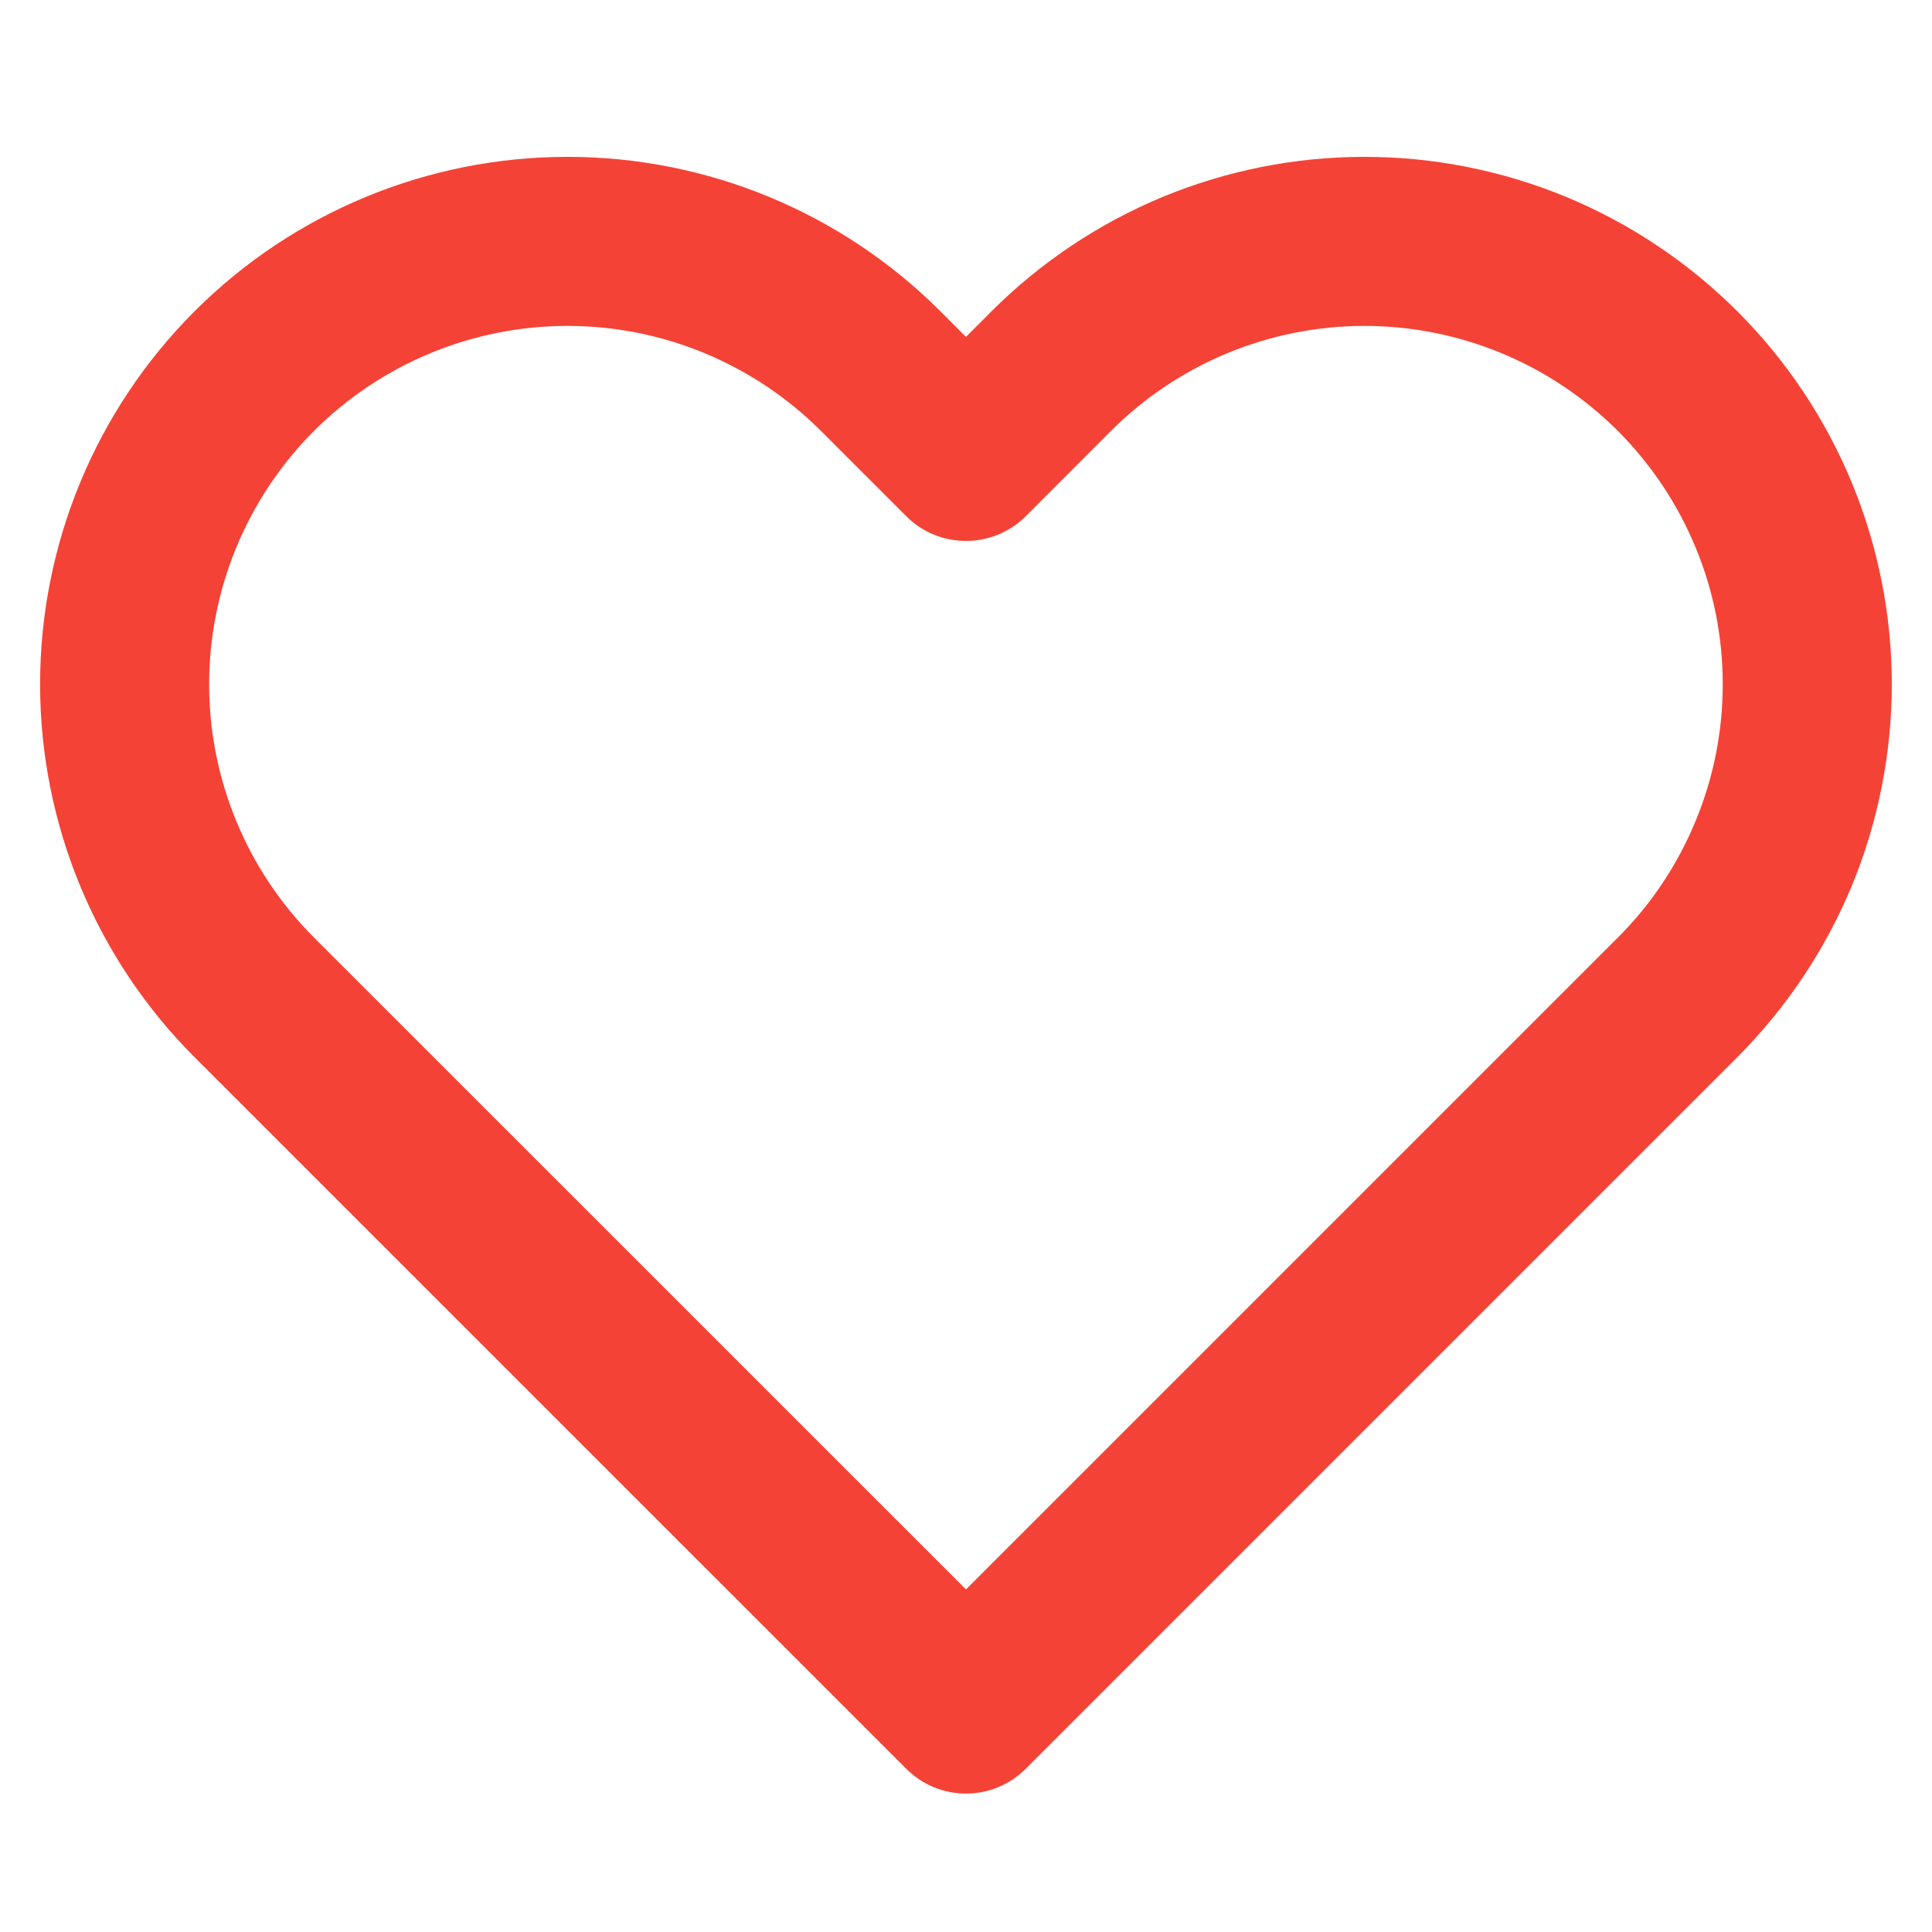
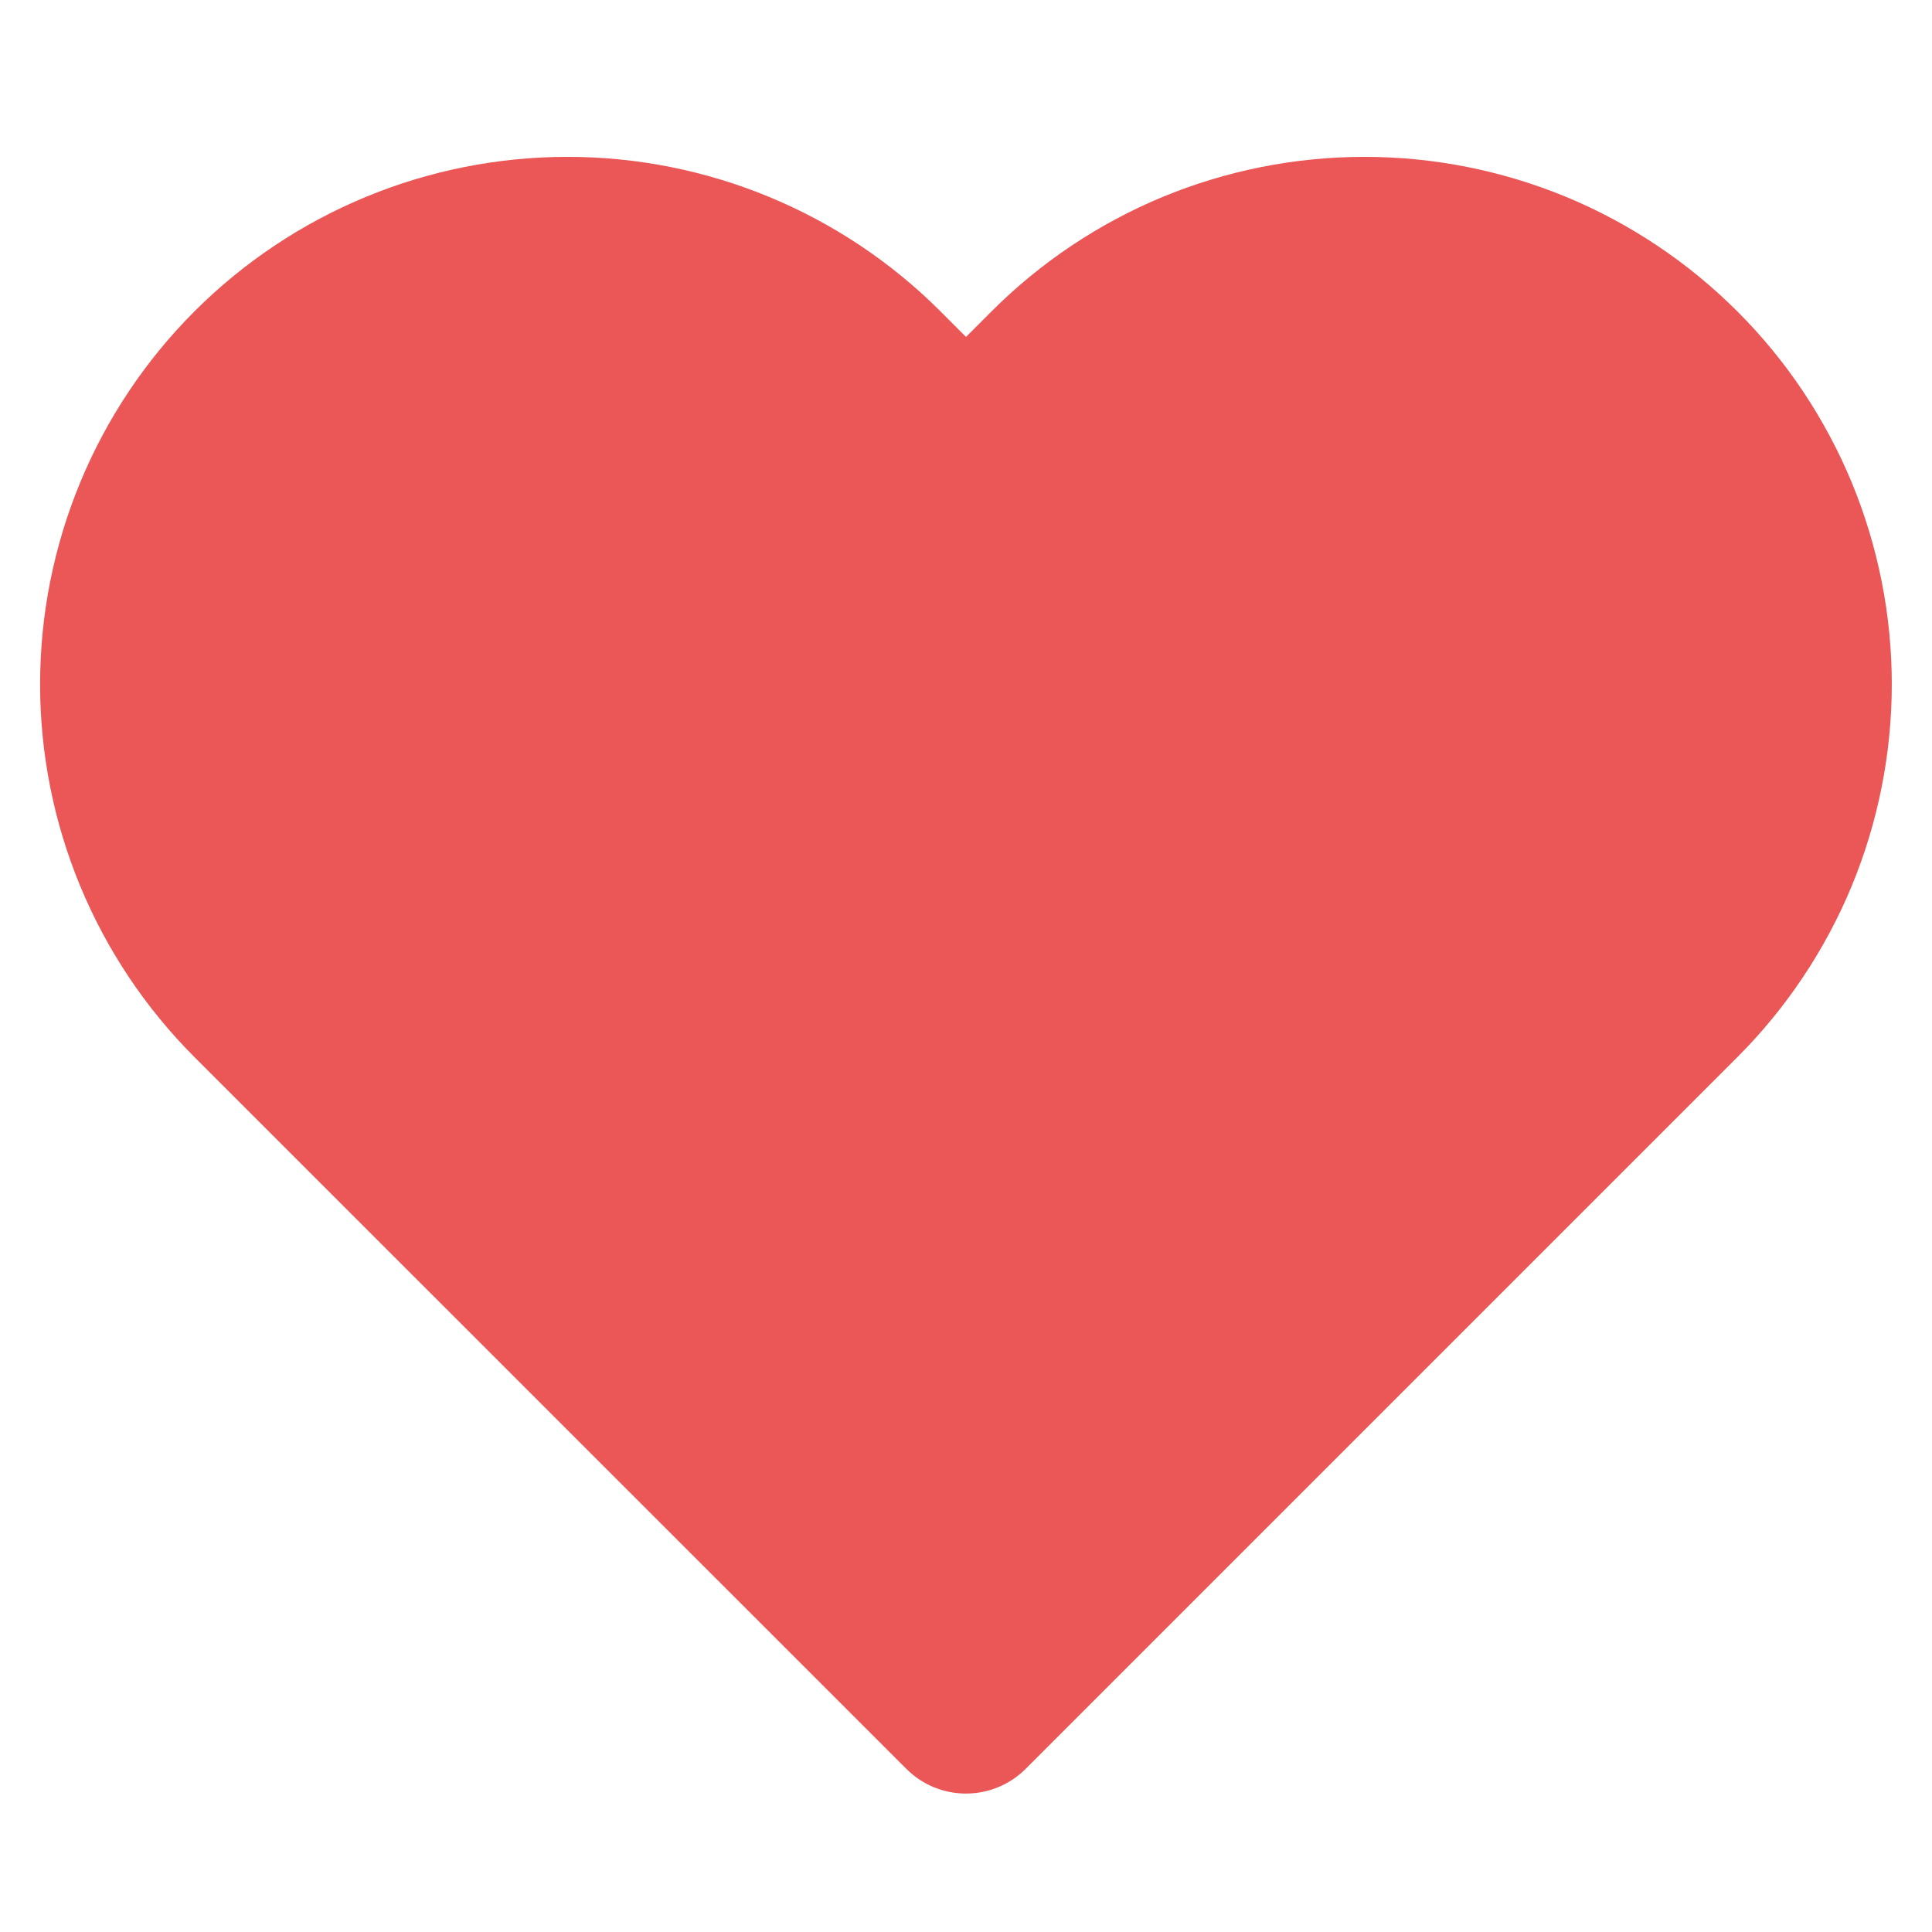
<svg xmlns="http://www.w3.org/2000/svg" width="16" height="16" viewBox="0 0 16 16" fill="none">
-   <path fill-rule="evenodd" clip-rule="evenodd" d="M9.628 1.631C10.158 1.412 10.726 1.299 11.3 1.299C11.873 1.299 12.441 1.412 12.971 1.631C13.501 1.851 13.982 2.173 14.388 2.578C14.794 2.984 15.115 3.465 15.335 3.995C15.554 4.525 15.667 5.093 15.667 5.667C15.667 6.24 15.554 6.808 15.335 7.338C15.115 7.868 14.793 8.349 14.388 8.755C14.388 8.755 14.388 8.755 14.388 8.755L8.495 14.648C8.221 14.922 7.778 14.922 7.505 14.648L1.611 8.755C0.792 7.936 0.332 6.825 0.332 5.667C0.332 4.508 0.792 3.397 1.611 2.578C2.43 1.759 3.541 1.299 4.7 1.299C5.858 1.299 6.969 1.759 7.788 2.578L8 2.79L8.211 2.578C8.211 2.579 8.211 2.578 8.211 2.578C8.617 2.173 9.098 1.851 9.628 1.631ZM13.398 3.568C13.122 3.293 12.795 3.074 12.435 2.925C12.075 2.776 11.689 2.699 11.3 2.699C10.91 2.699 10.524 2.776 10.164 2.925C9.804 3.074 9.477 3.293 9.201 3.568L8.495 4.275C8.221 4.548 7.778 4.548 7.505 4.275L6.798 3.568C6.241 3.012 5.487 2.699 4.7 2.699C3.913 2.699 3.158 3.012 2.601 3.568C2.045 4.125 1.732 4.88 1.732 5.667C1.732 6.454 2.045 7.209 2.601 7.765L8 13.163L13.398 7.765C13.674 7.49 13.892 7.162 14.041 6.802C14.191 6.442 14.267 6.056 14.267 5.667C14.267 5.277 14.191 4.891 14.041 4.531C13.892 4.171 13.673 3.844 13.398 3.568Z" fill="#f44336" />
+   <path fill-rule="evenodd" clip-rule="evenodd" d="M11.3 1.299C10.726 1.299 10.158 1.412 9.628 1.631C9.098 1.851 8.617 2.173 8.211 2.579L8 2.79L7.788 2.578C6.969 1.759 5.858 1.299 4.7 1.299C3.541 1.299 2.43 1.759 1.611 2.578C0.792 3.397 0.332 4.508 0.332 5.667C0.332 6.825 0.792 7.936 1.611 8.755L7.505 14.648C7.778 14.922 8.221 14.922 8.495 14.648L14.388 8.755C14.793 8.35 15.115 7.868 15.335 7.338C15.554 6.808 15.667 6.24 15.667 5.667C15.667 5.093 15.554 4.525 15.335 3.995C15.115 3.465 14.794 2.984 14.388 2.579C13.982 2.173 13.501 1.851 12.971 1.631C12.441 1.412 11.873 1.299 11.3 1.299Z" fill="#EB5757" />
</svg>
